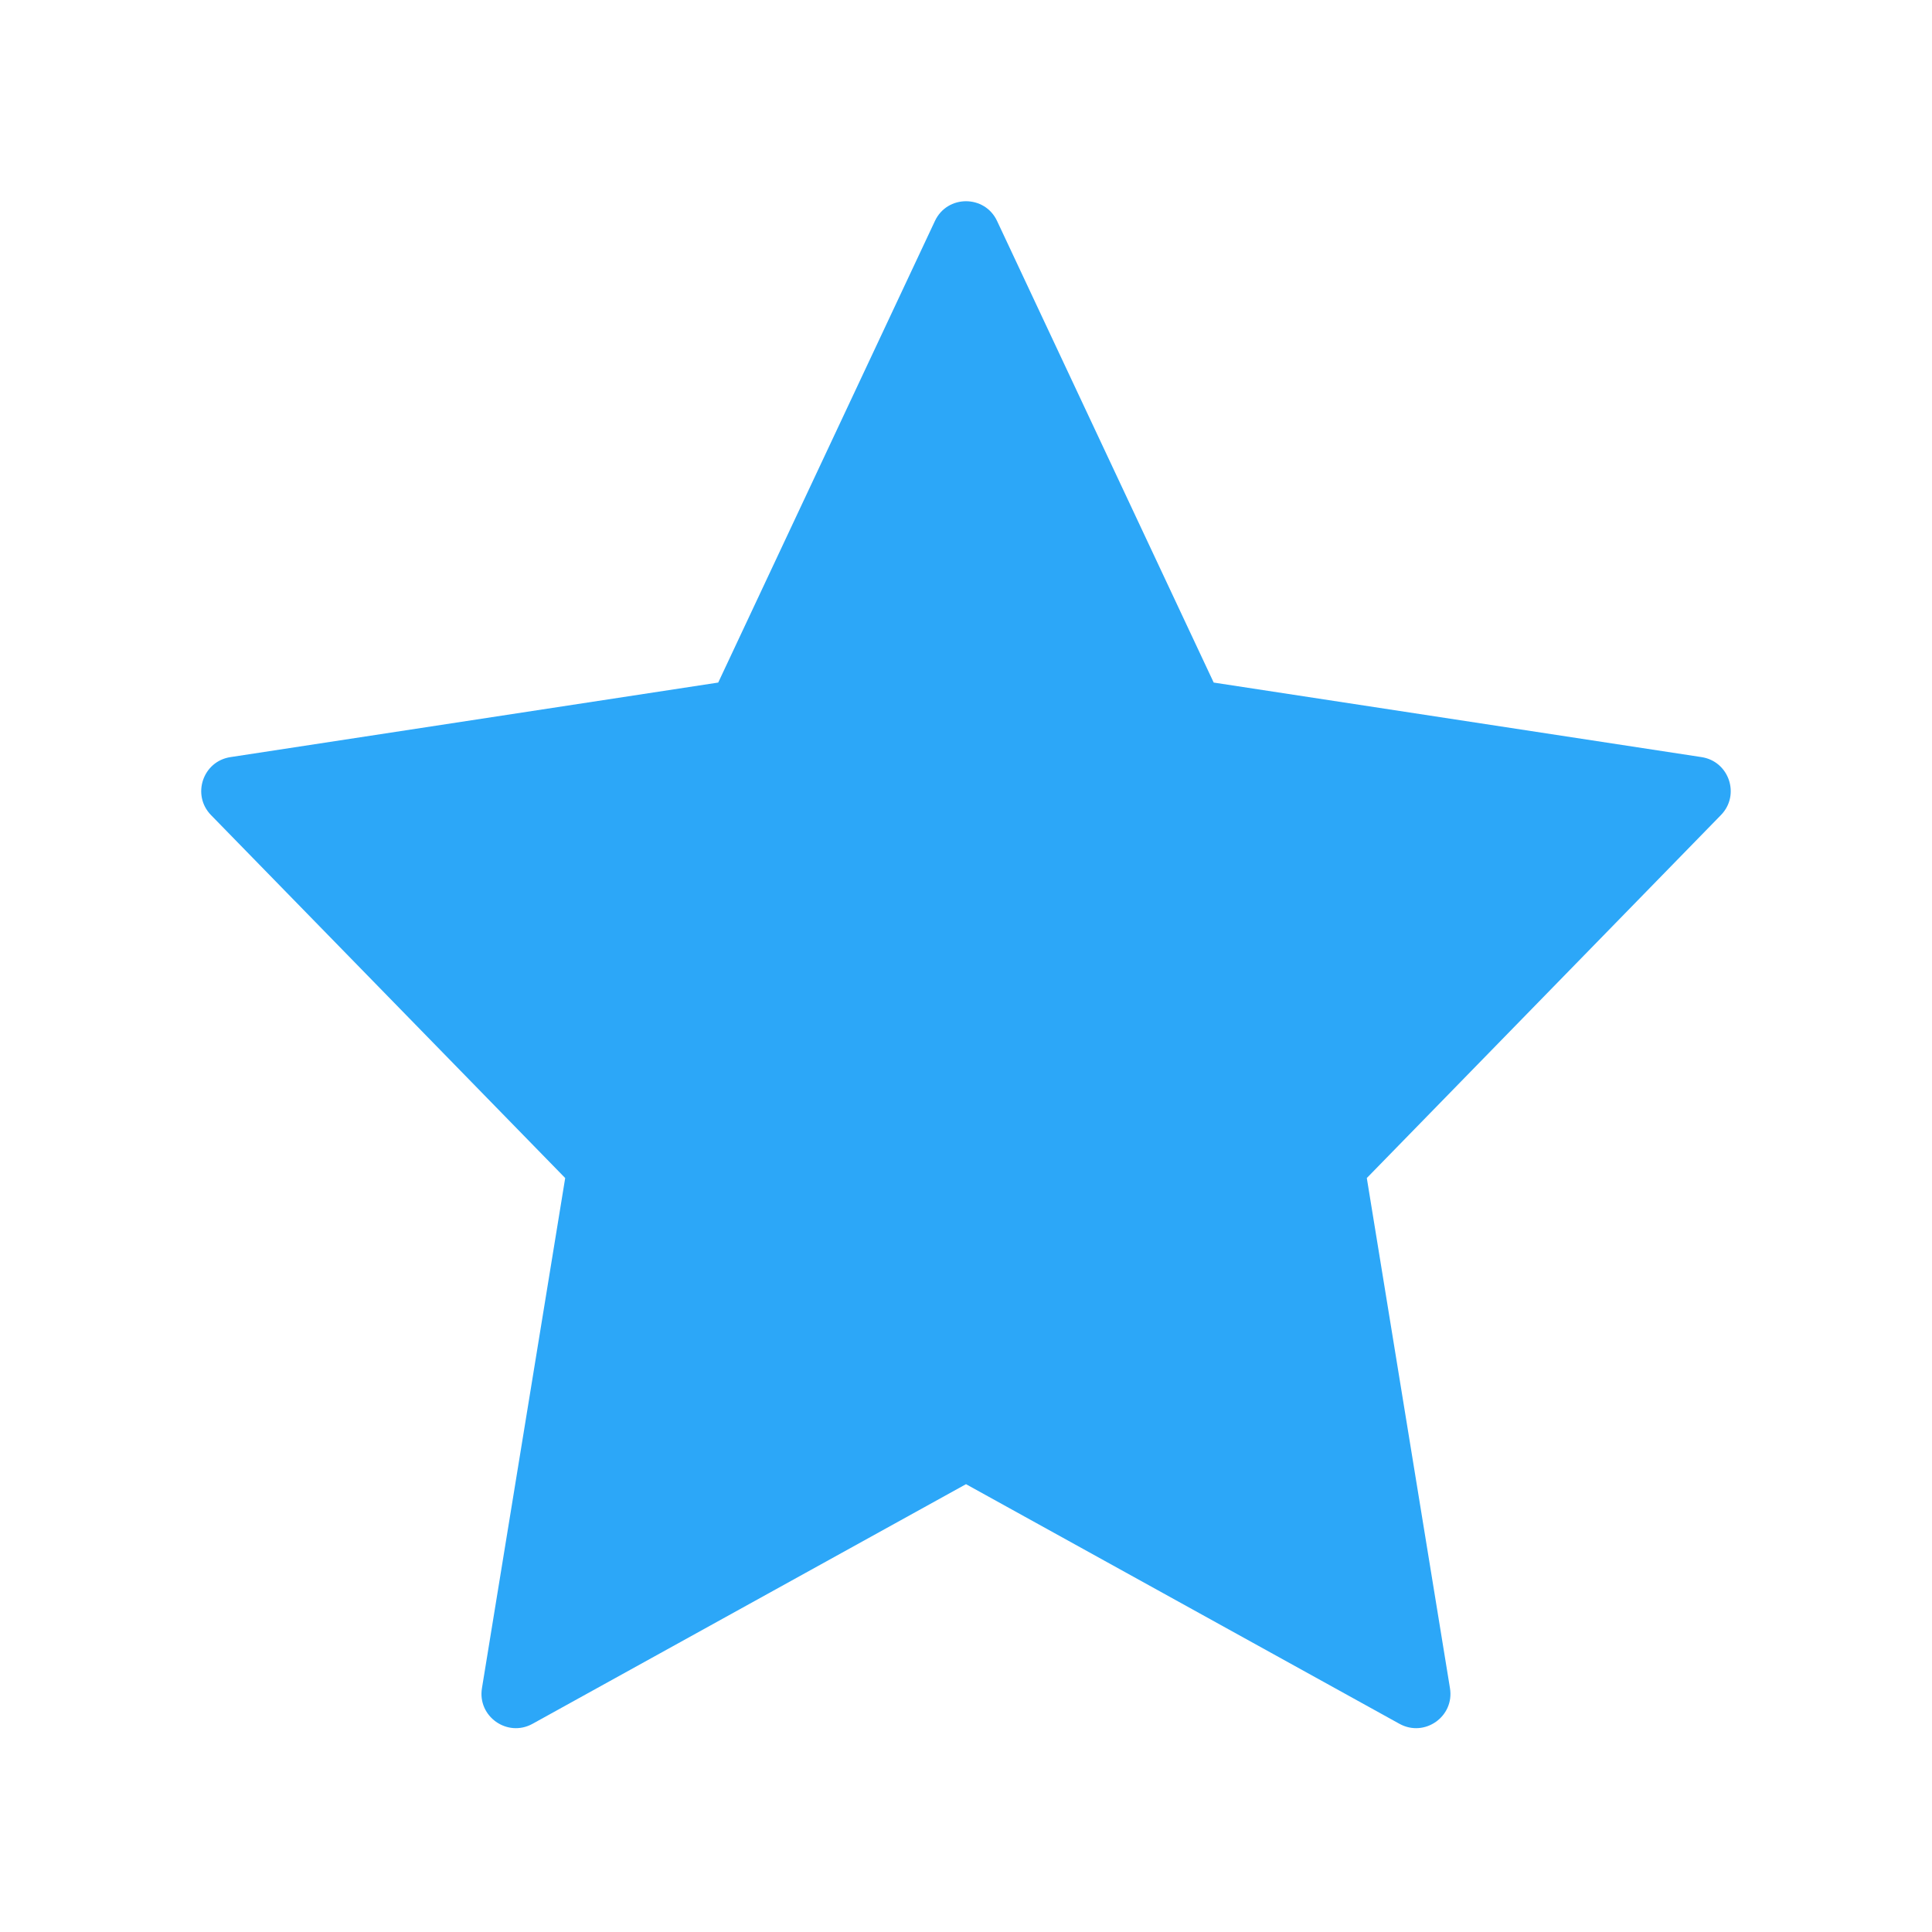
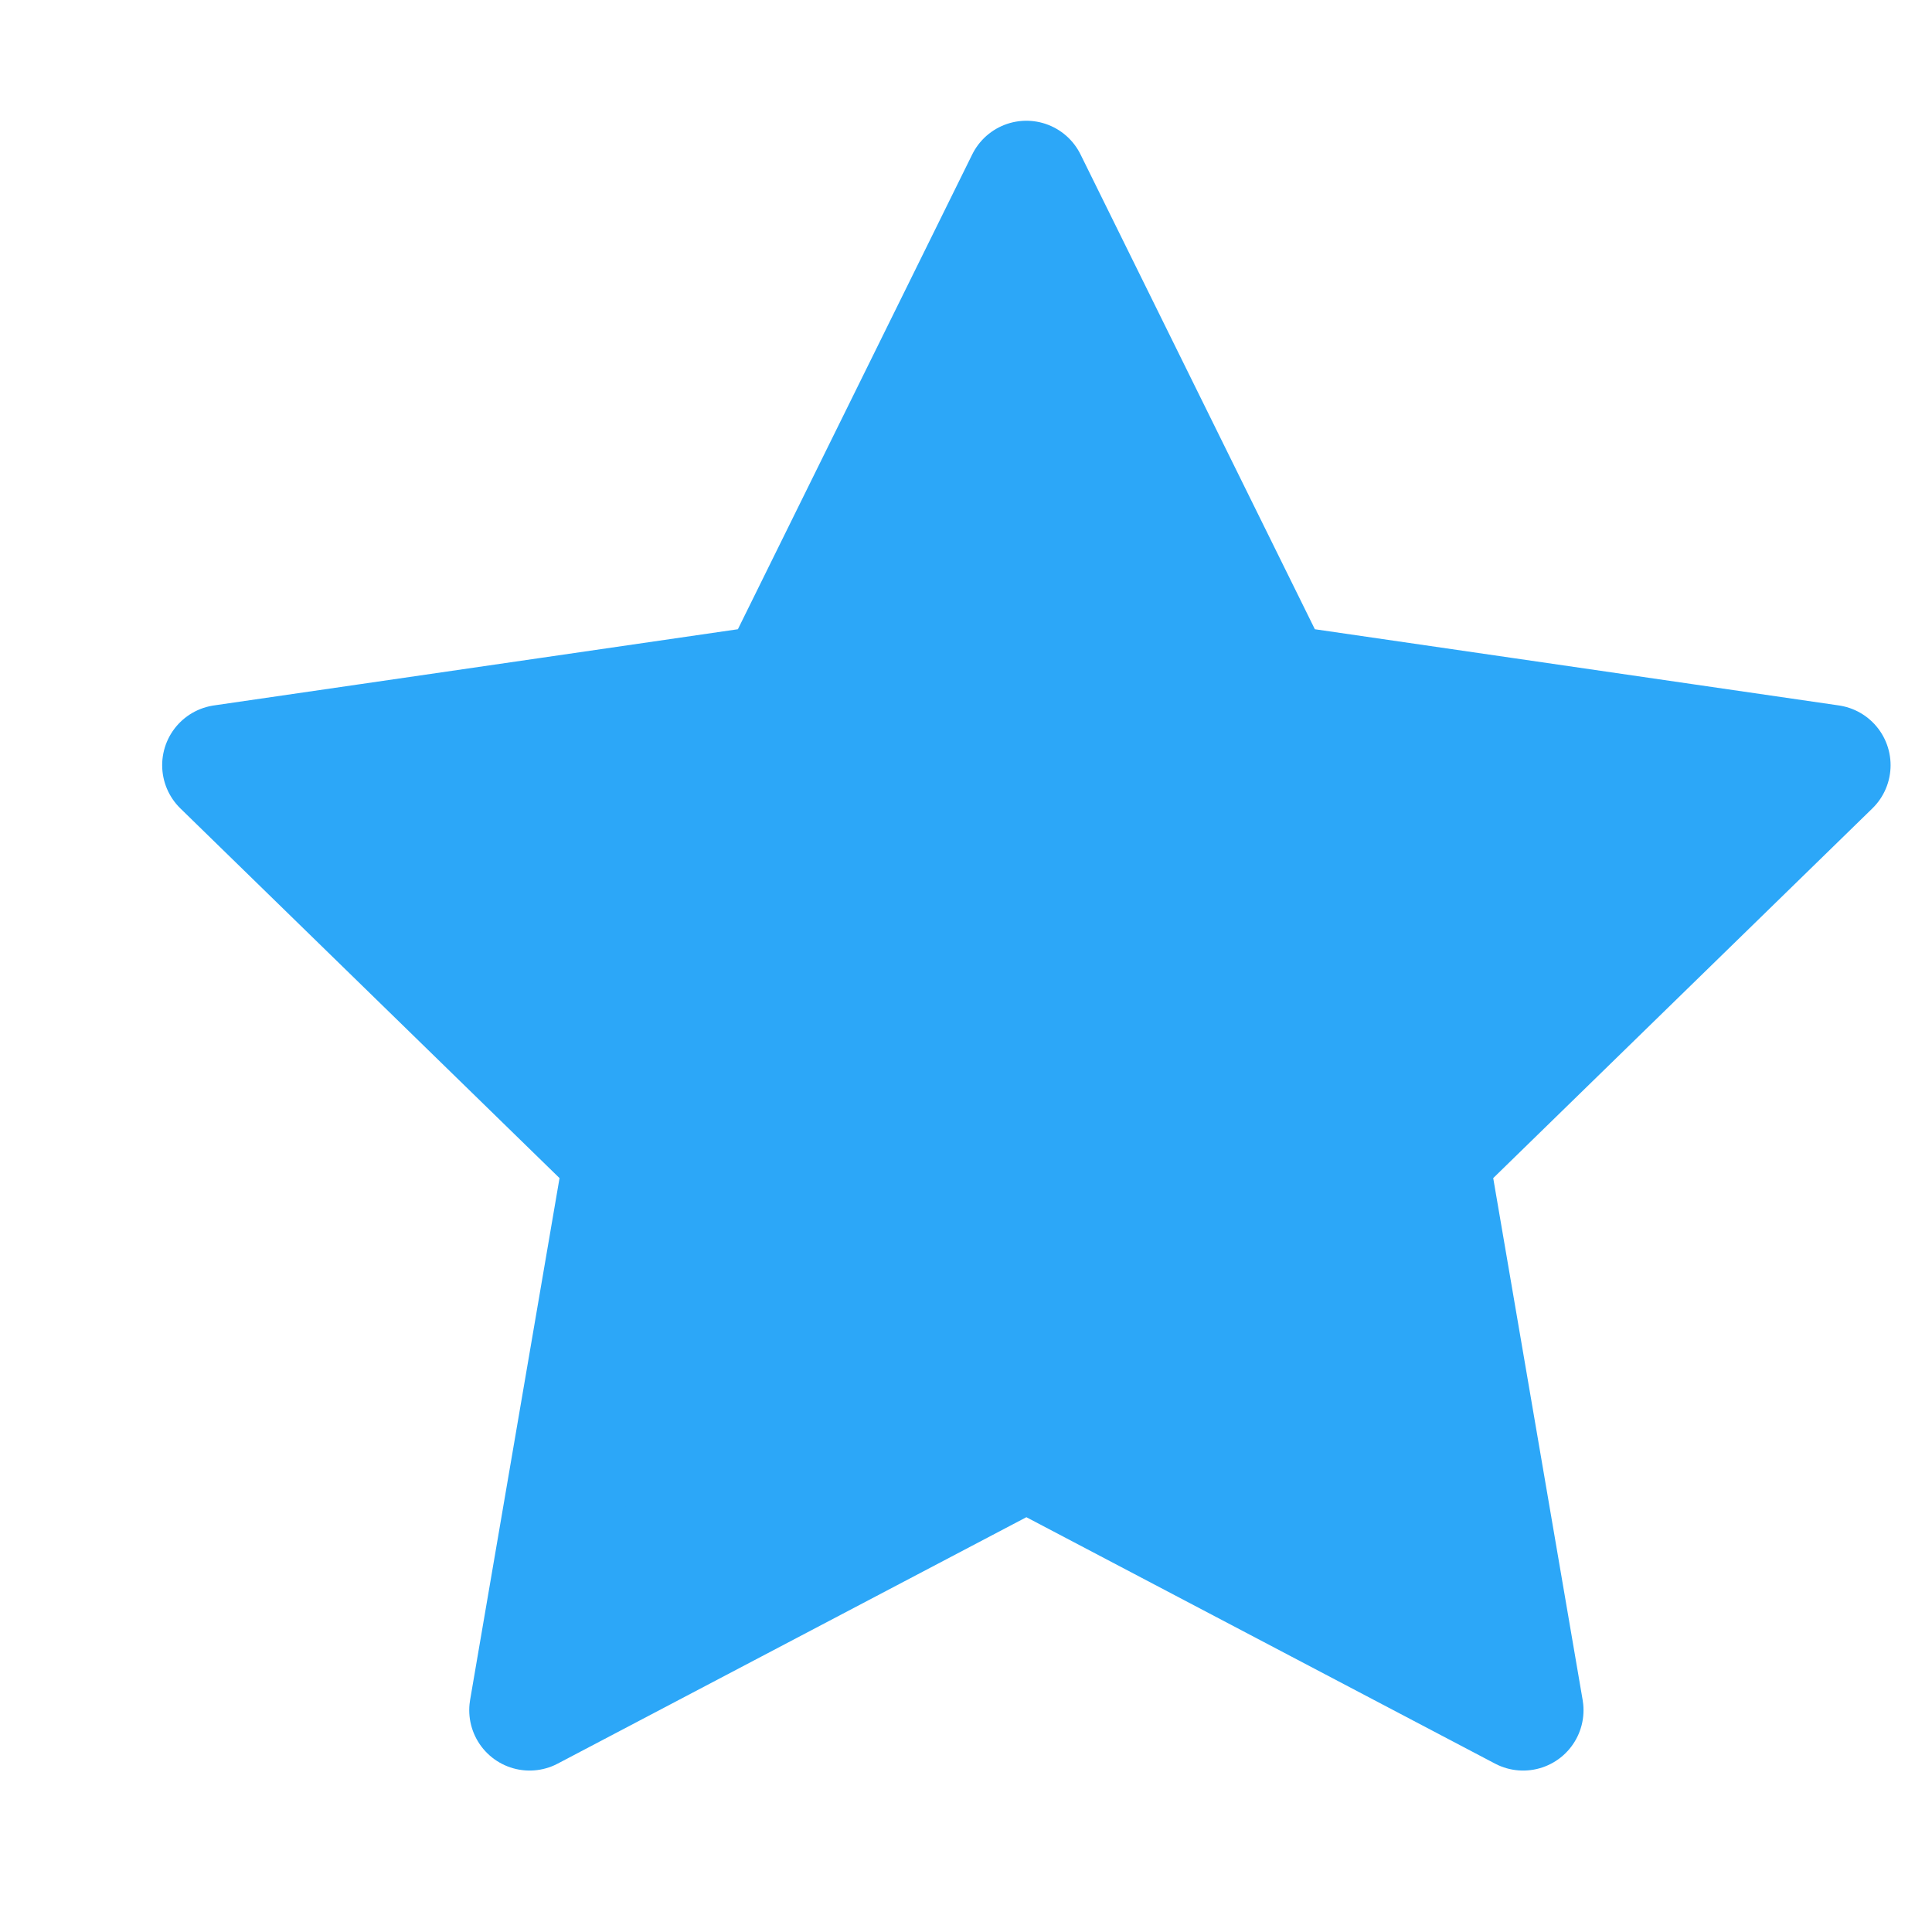
- <svg xmlns="http://www.w3.org/2000/svg" width="24px" height="24px" viewBox="0 0 24 24" version="1.1">
+ <svg xmlns="http://www.w3.org/2000/svg" width="16px" height="16px" viewBox="0 0 16 16" version="1.1">
  <defs />
-   <g id="homepage_active" stroke="none" stroke-width="1" fill="none" fill-rule="evenodd">
-     <path d="M21.137,9.405 L15.077,8.479 L12.386,2.745 C12.233,2.418 11.767,2.418 11.614,2.745 L8.922,8.479 L2.863,9.405 C2.519,9.457 2.379,9.876 2.621,10.125 L7.021,14.634 L5.987,20.971 C5.929,21.323 6.303,21.586 6.615,21.414 L12,18.437 L17.385,21.414 C17.697,21.586 18.07,21.323 18.012,20.971 L16.979,14.634 L21.378,10.125 C21.621,9.876 21.48,9.457 21.137,9.405" id="Fill-39" fill="#2CA7F8" />
+   <g id="homepage_active" stroke="none" stroke-width="1" fill="none" fill-rule="evenodd" stroke-linecap="round" stroke-linejoin="round">
+     <polygon id="Star" stroke="#2CA7F8" fill="#2CA7F8" points="8.5 12 4.386 14.163 5.171 9.582 1.843 6.337 6.443 5.668 8.5 1.5 10.557 5.668 15.157 6.337 11.829 9.582 12.614 14.163" />
  </g>
</svg>
